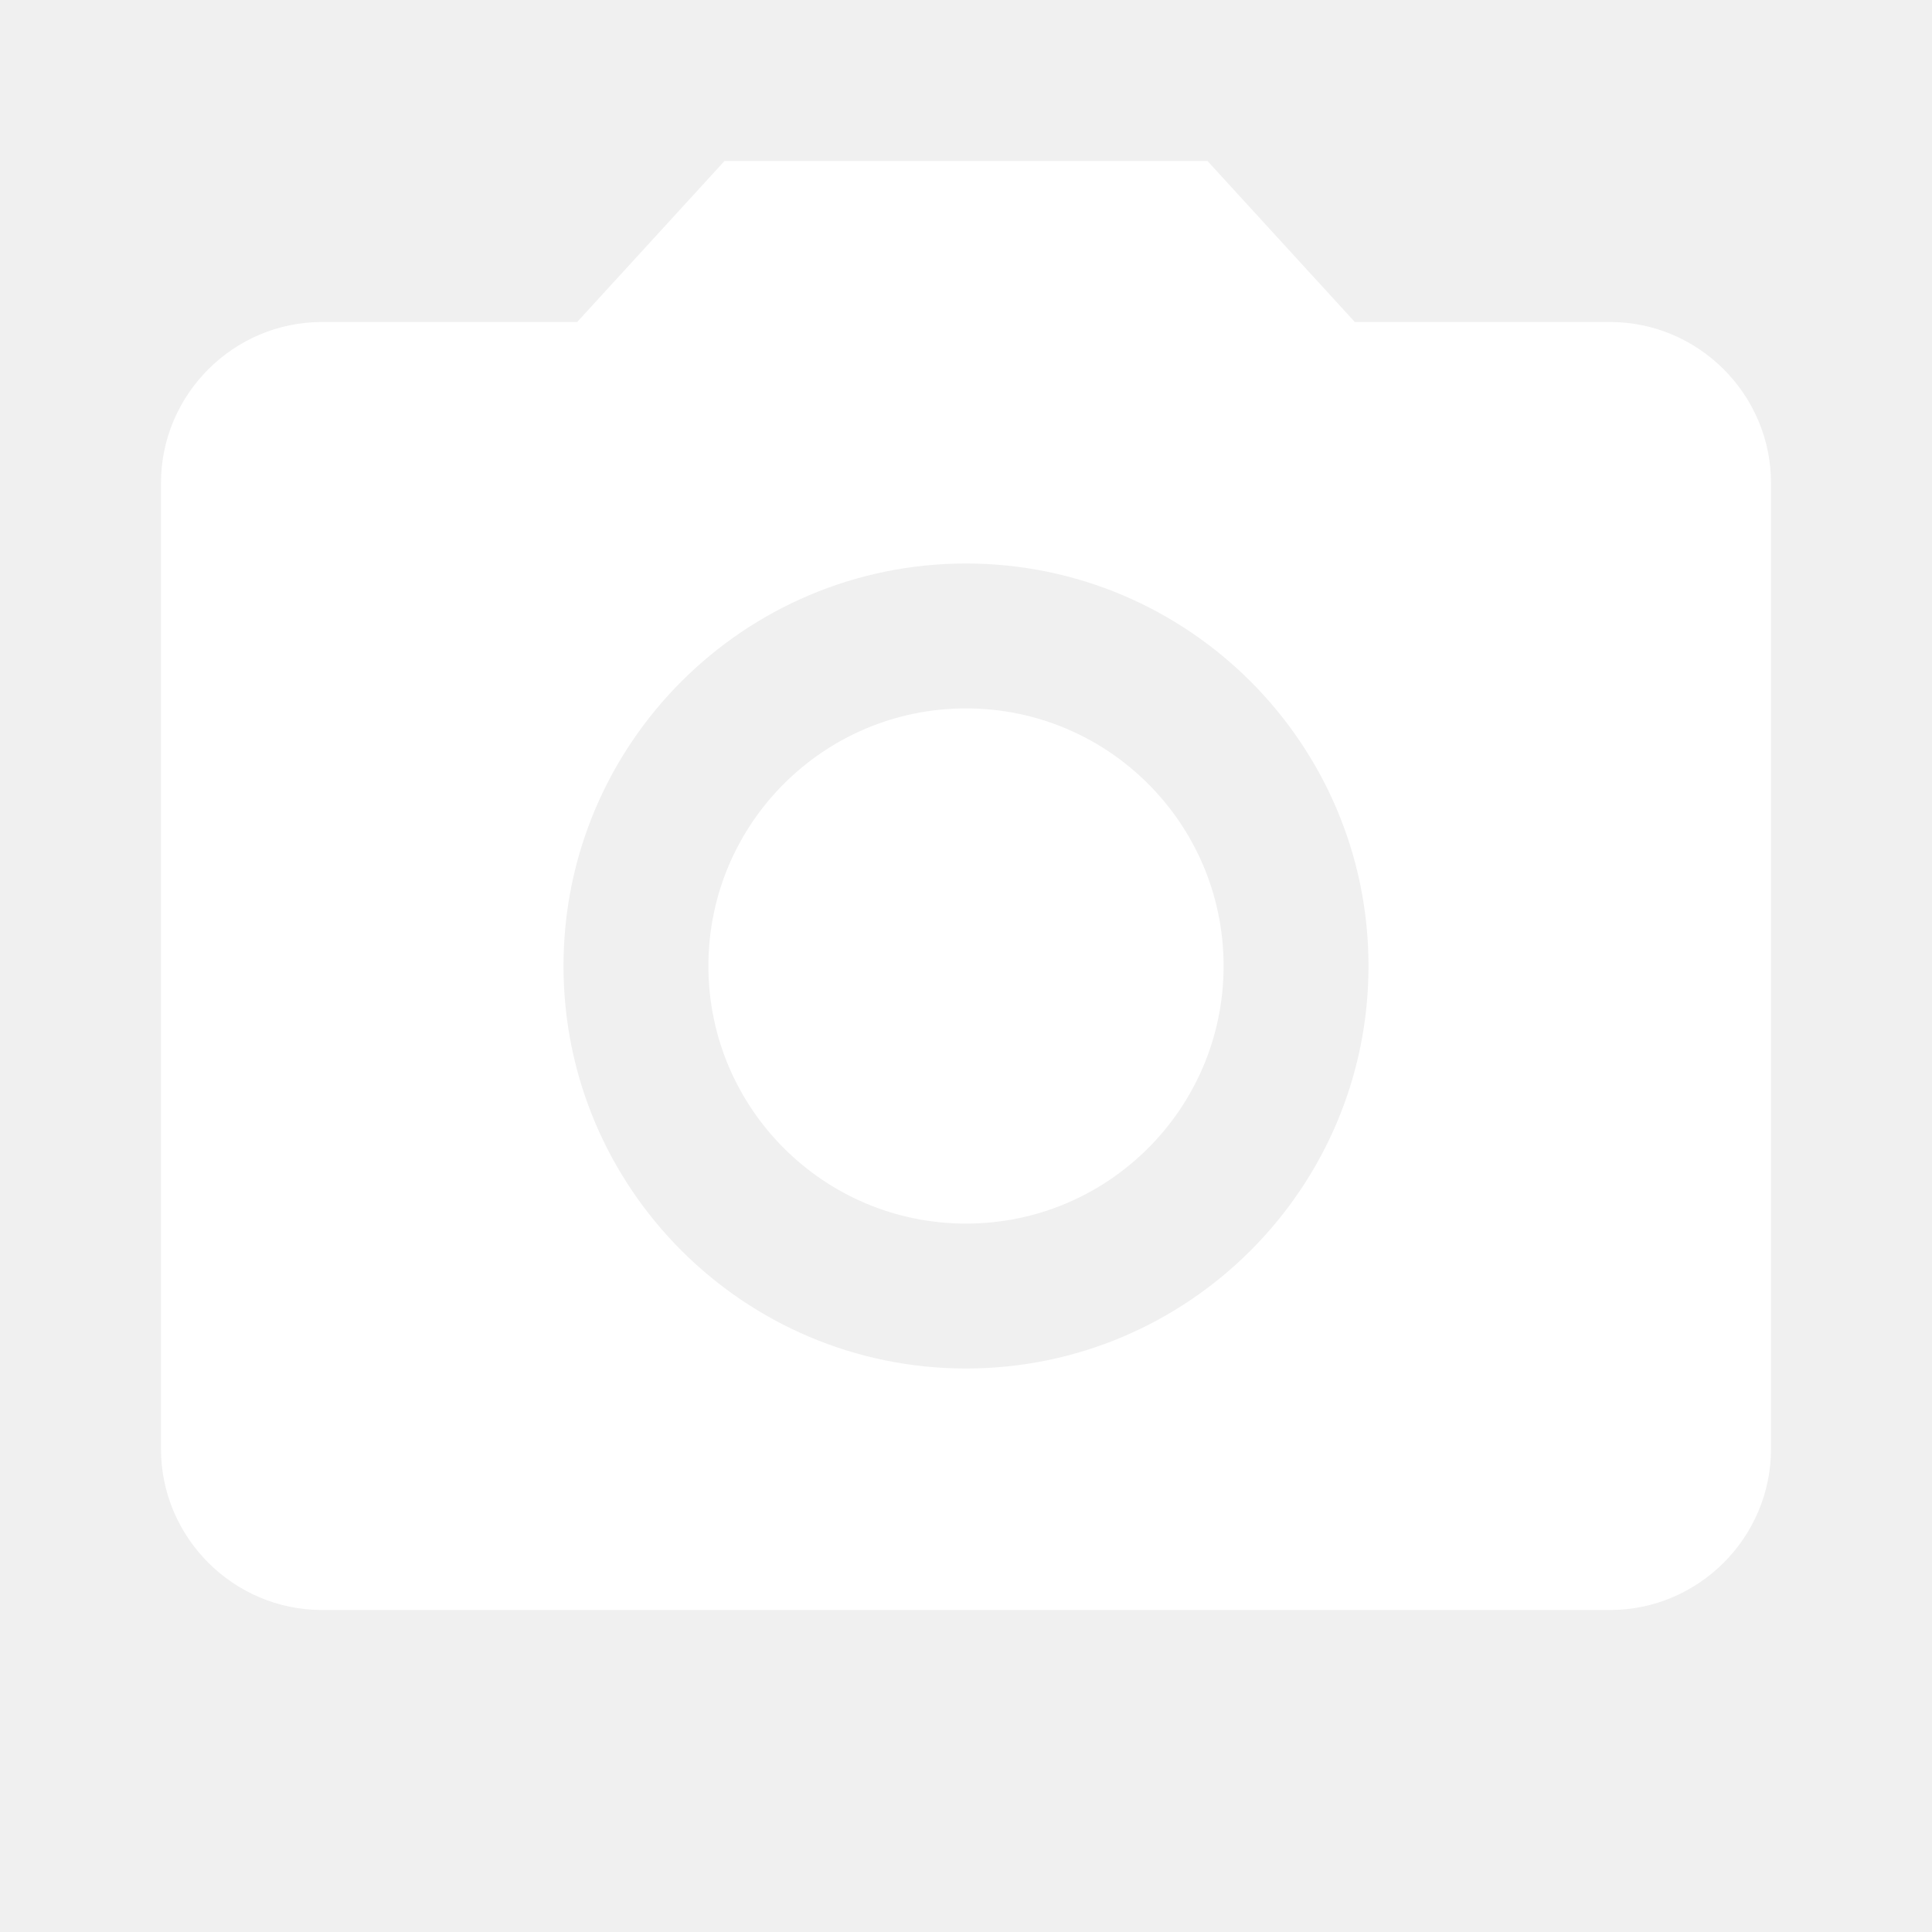
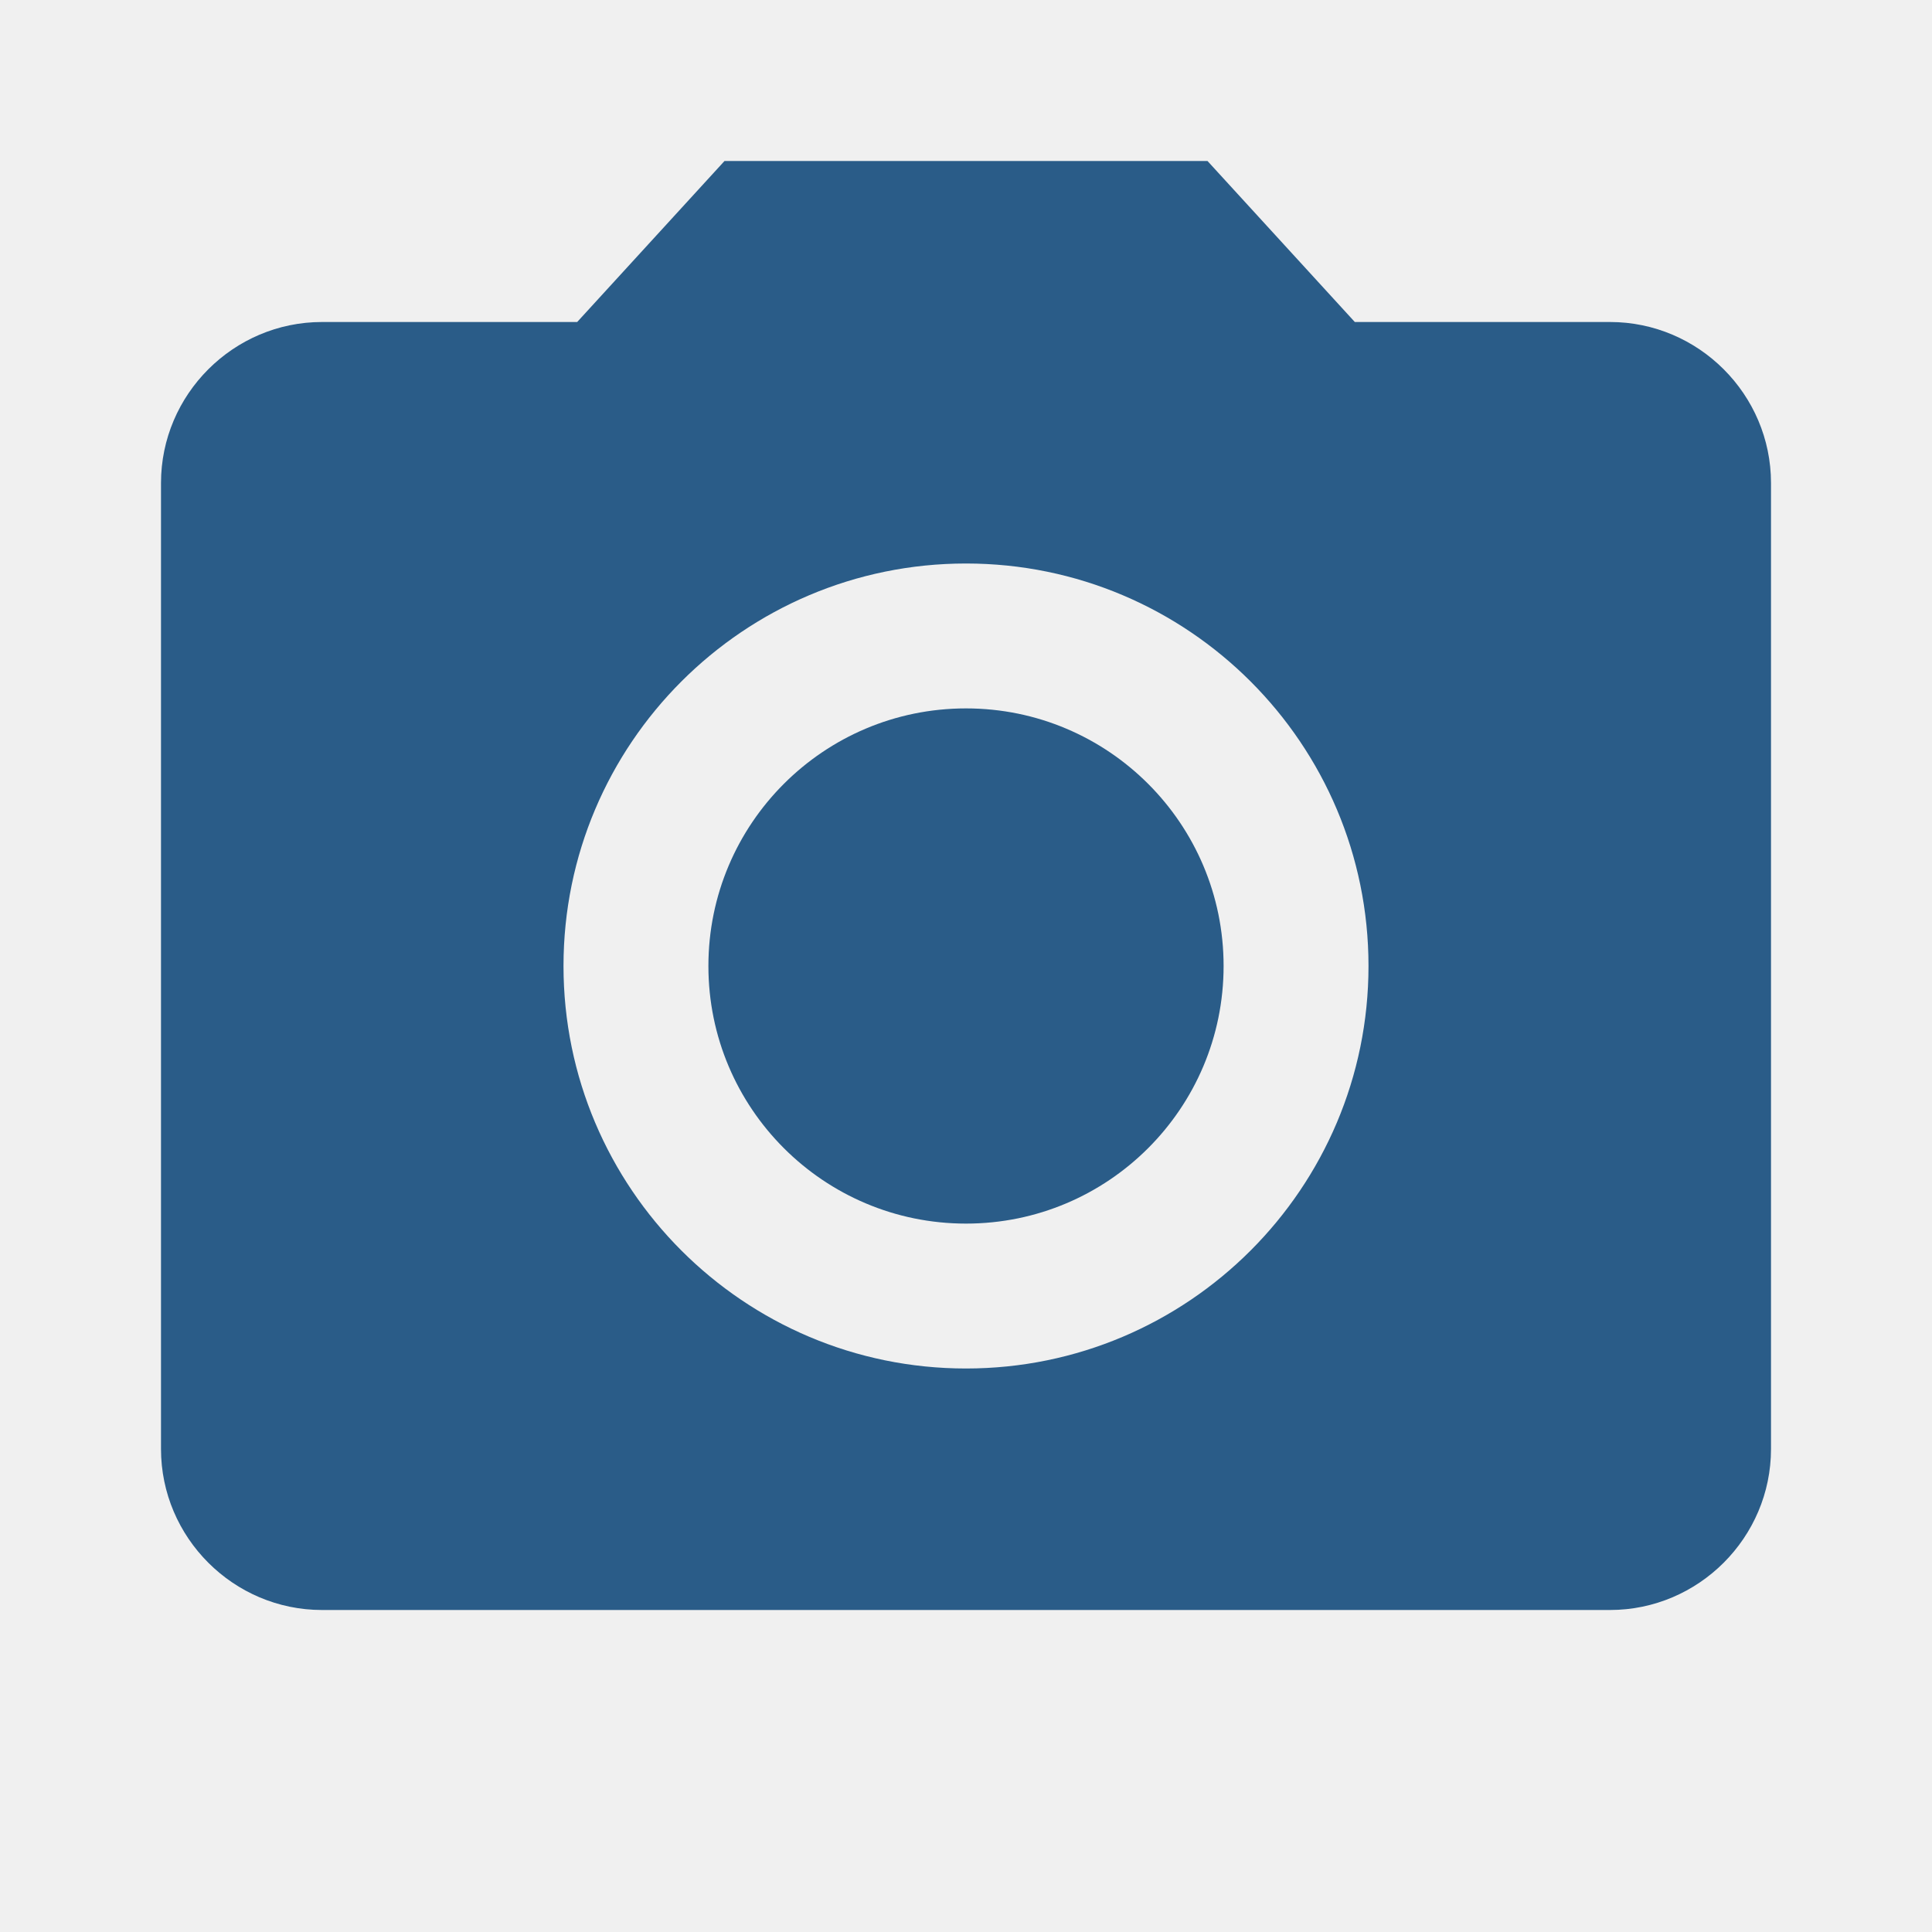
- <svg xmlns="http://www.w3.org/2000/svg" fill="#ffffff" height="48" viewBox="0 0 24 24" width="48">
+ <svg xmlns="http://www.w3.org/2000/svg" fill="#2a5c88" height="48" viewBox="0 0 24 24" width="48">
  <circle cx="12" cy="12" r="3.2" />
  <path d="M9 2L7.17 4H4c-1.1 0-2 .9-2 2v12c0 1.1.9 2 2 2h16c1.1 0 2-.9 2-2V6c0-1.1-.9-2-2-2h-3.17L15 2H9zm3 15c-2.76 0-5-2.24-5-5s2.24-5 5-5 5 2.24 5 5-2.24 5-5 5z" />
  <path d="M0 0h24v24H0z" fill="none" />
</svg>
